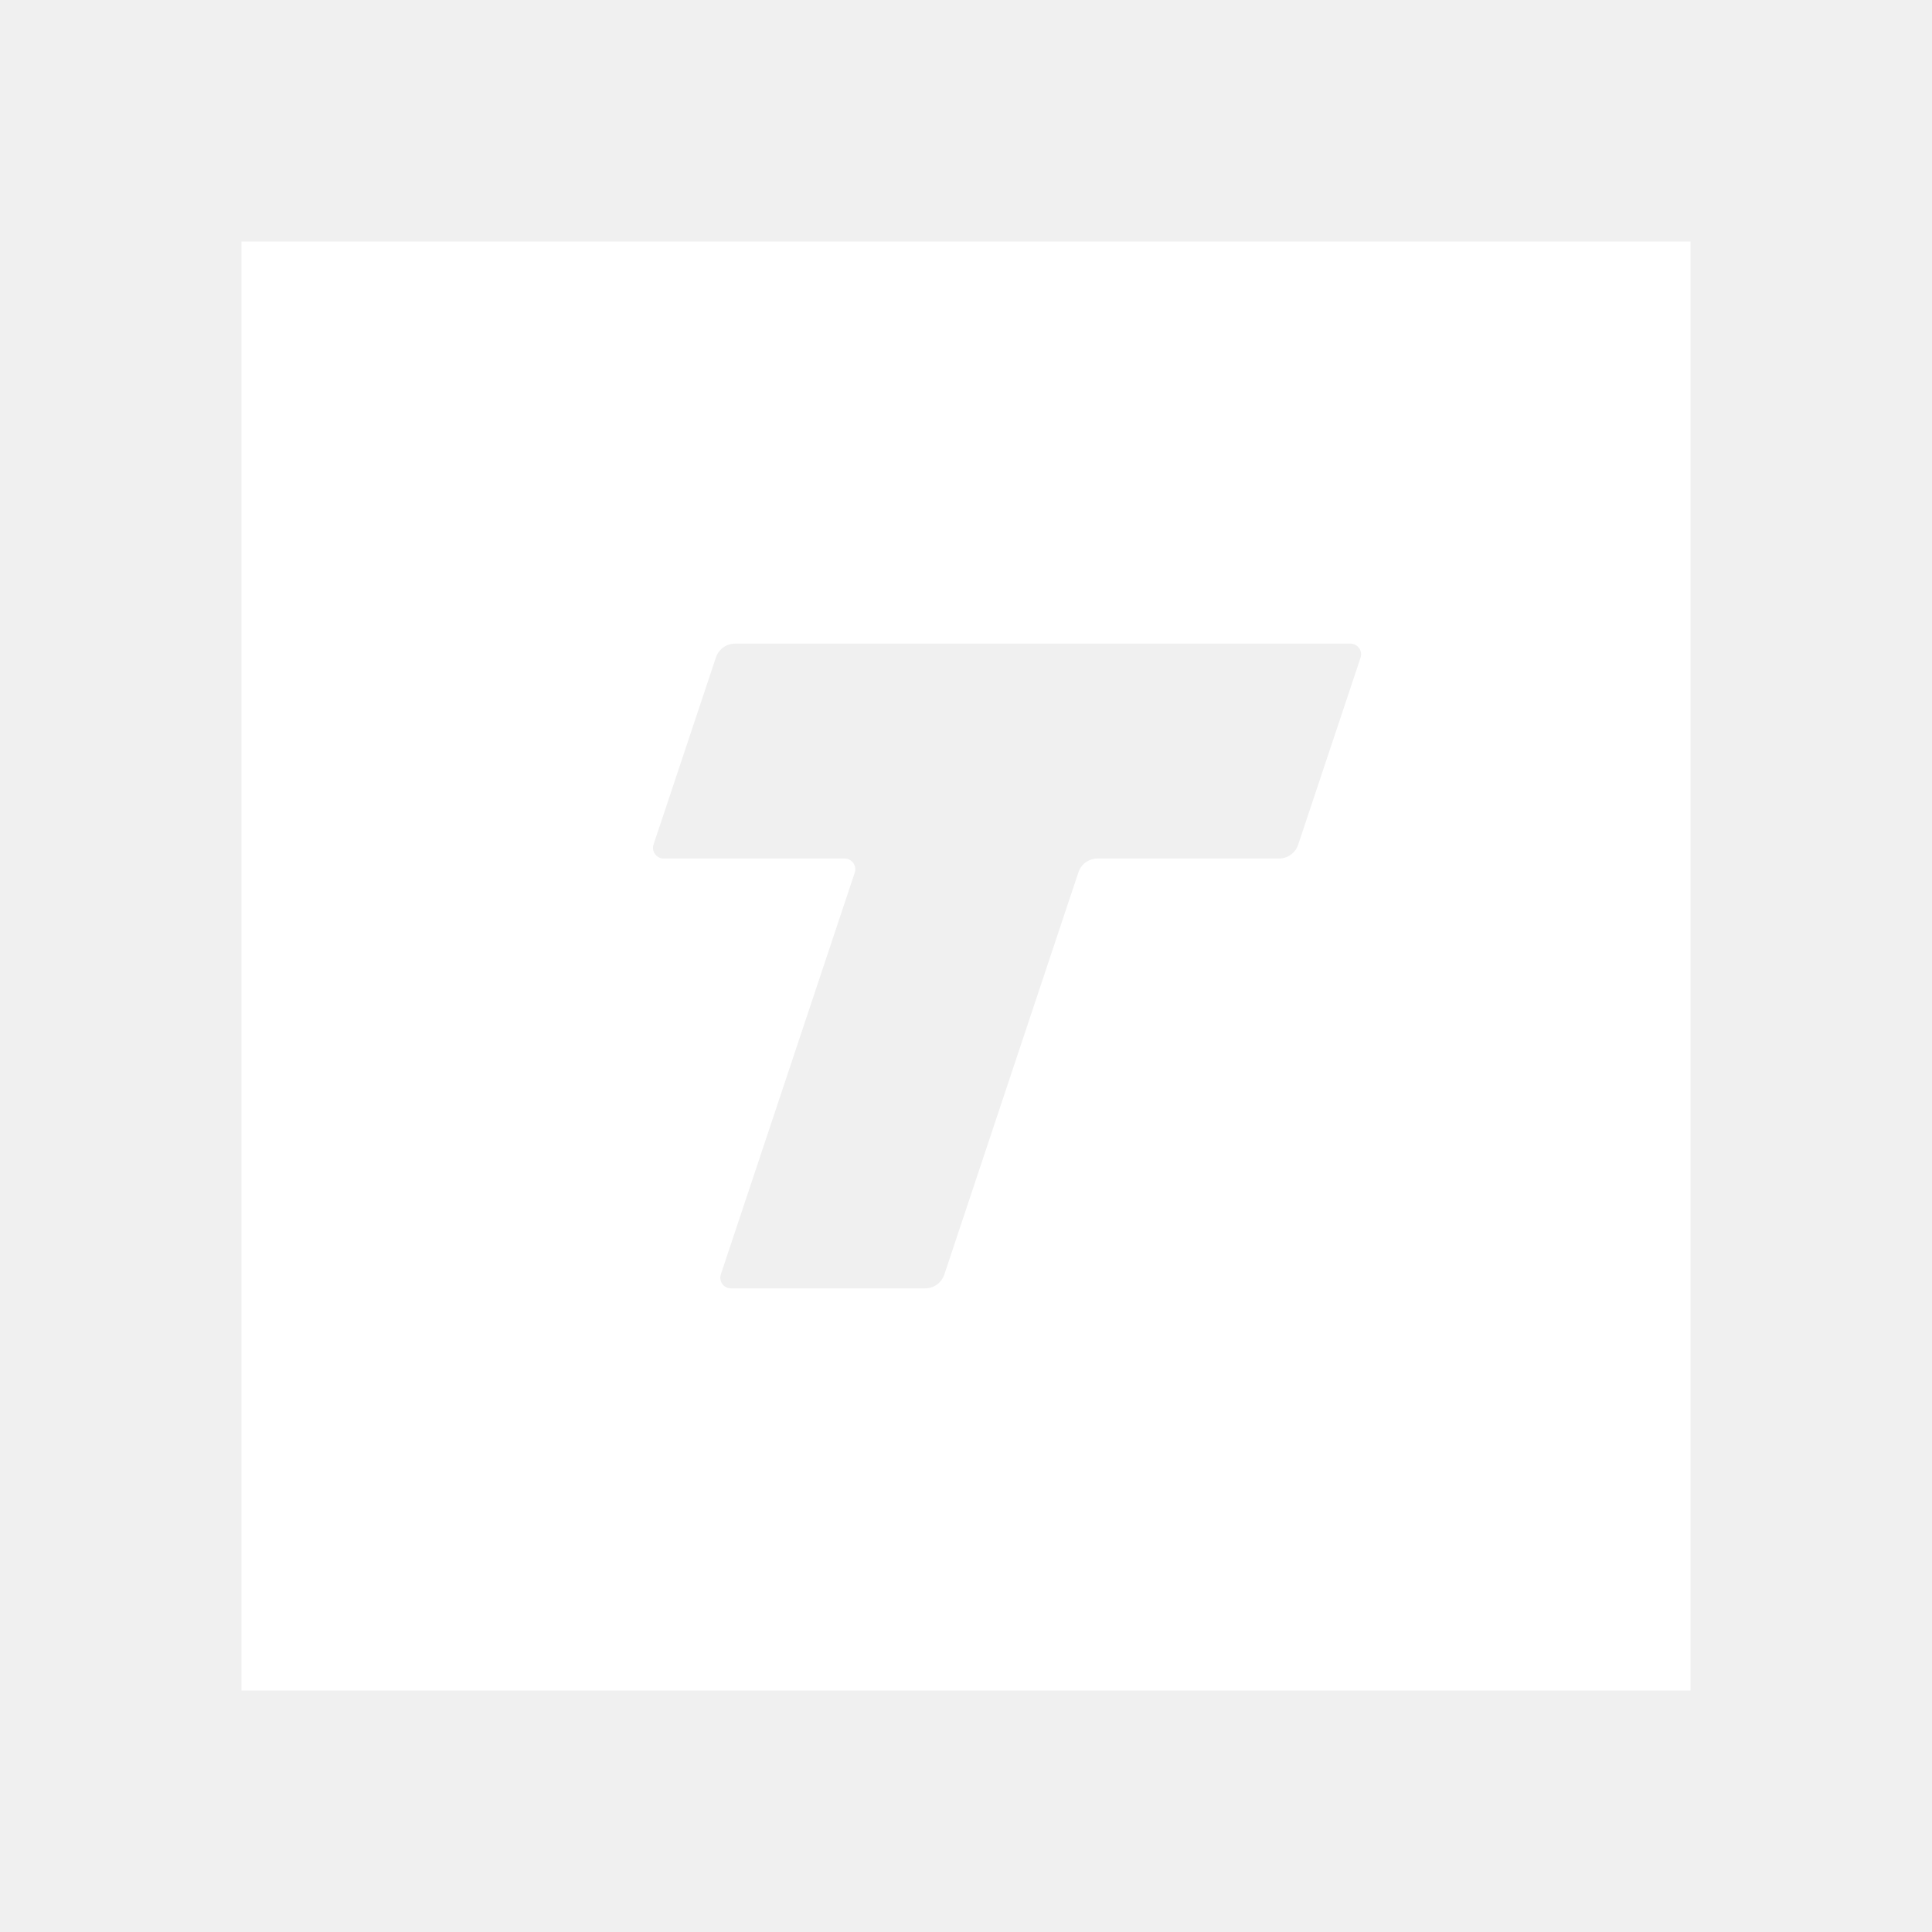
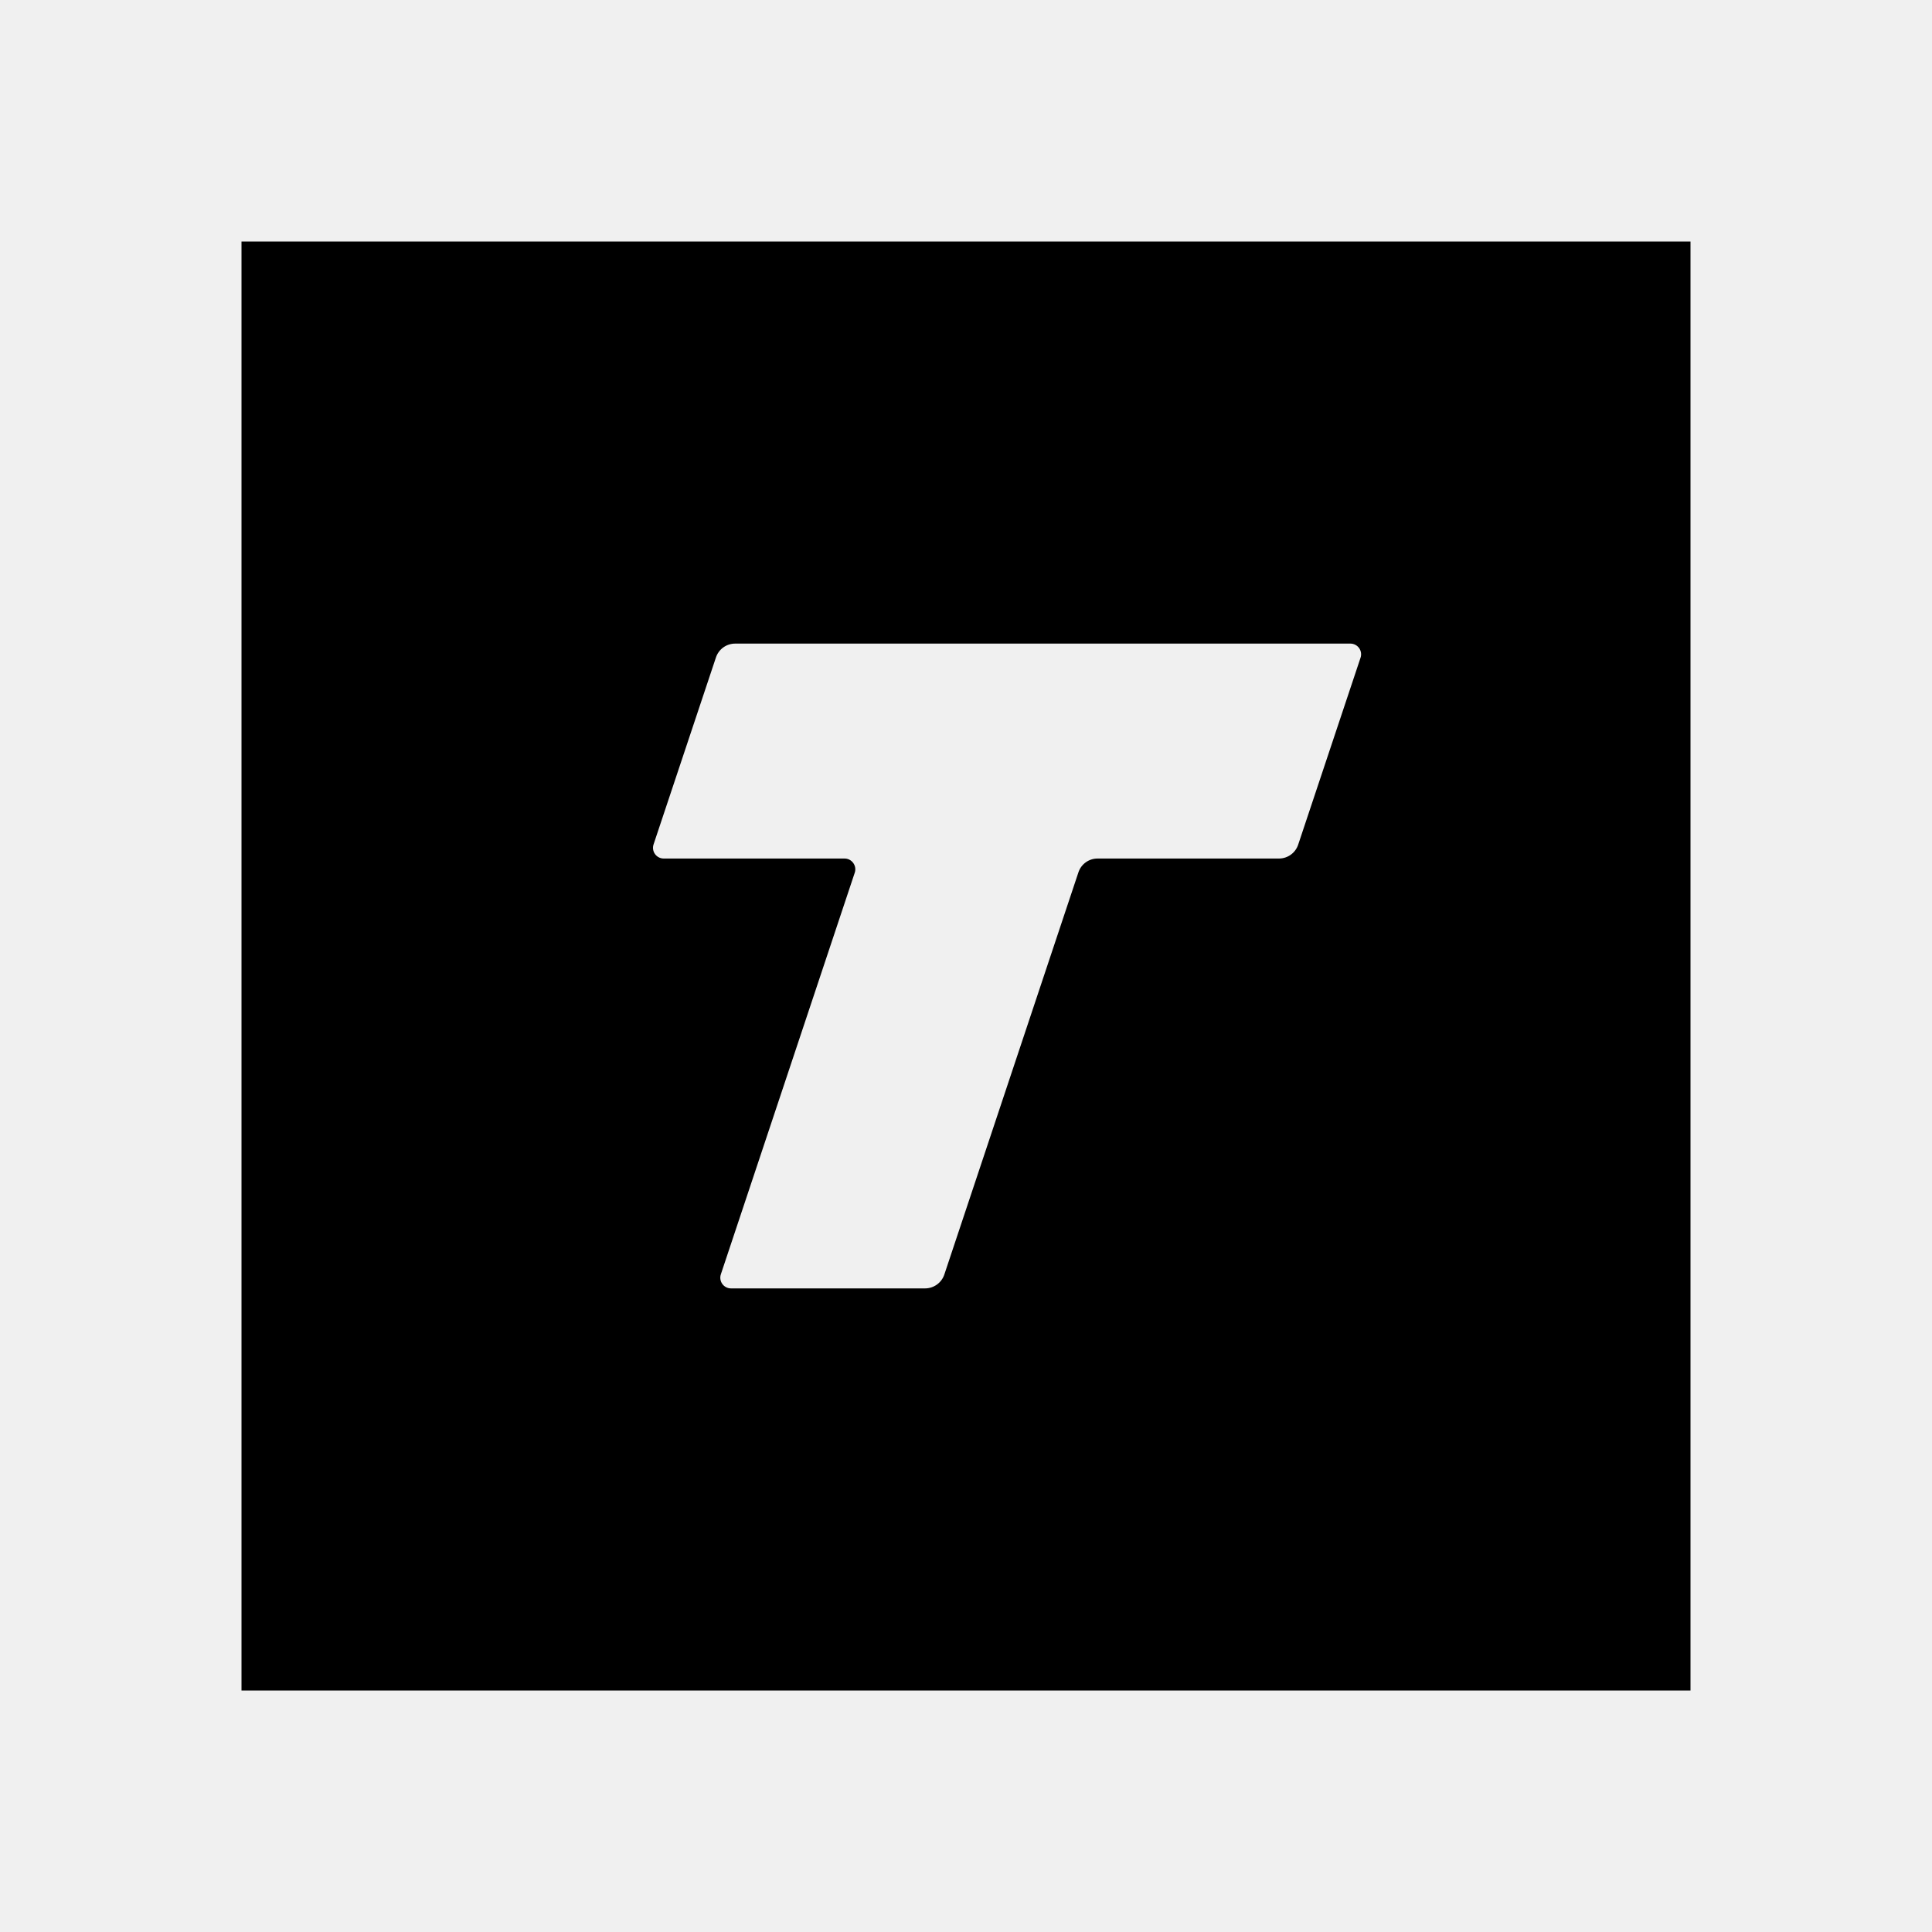
<svg xmlns="http://www.w3.org/2000/svg" width="24" height="24" fill="none" viewBox="0 0 24 24" class="web3icons">
-   <path fill="#fff" fill-rule="evenodd" d="M21 21H3V3h18zM9.133 7.995c-.11 0-.206.07-.24.174l-.774 2.32a.133.133 0 0 0 .126.176h2.247c.09 0 .155.09.126.176l-1.663 4.988a.133.133 0 0 0 .127.176h2.409c.109 0 .206-.07.24-.173l1.665-4.994a.25.25 0 0 1 .24-.173h2.251c.11 0 .206-.07.24-.174l.774-2.32a.133.133 0 0 0-.126-.176z" clip-rule="evenodd" />
+   <path fill="#000" fill-rule="evenodd" d="M21 21H3V3h18zM9.133 7.995c-.11 0-.206.07-.24.174l-.774 2.32a.133.133 0 0 0 .126.176h2.247c.09 0 .155.09.126.176l-1.663 4.988a.133.133 0 0 0 .127.176h2.409c.109 0 .206-.07.24-.173l1.665-4.994a.25.25 0 0 1 .24-.173h2.251c.11 0 .206-.07.24-.174l.774-2.32a.133.133 0 0 0-.126-.176z" clip-rule="evenodd" />
</svg>
